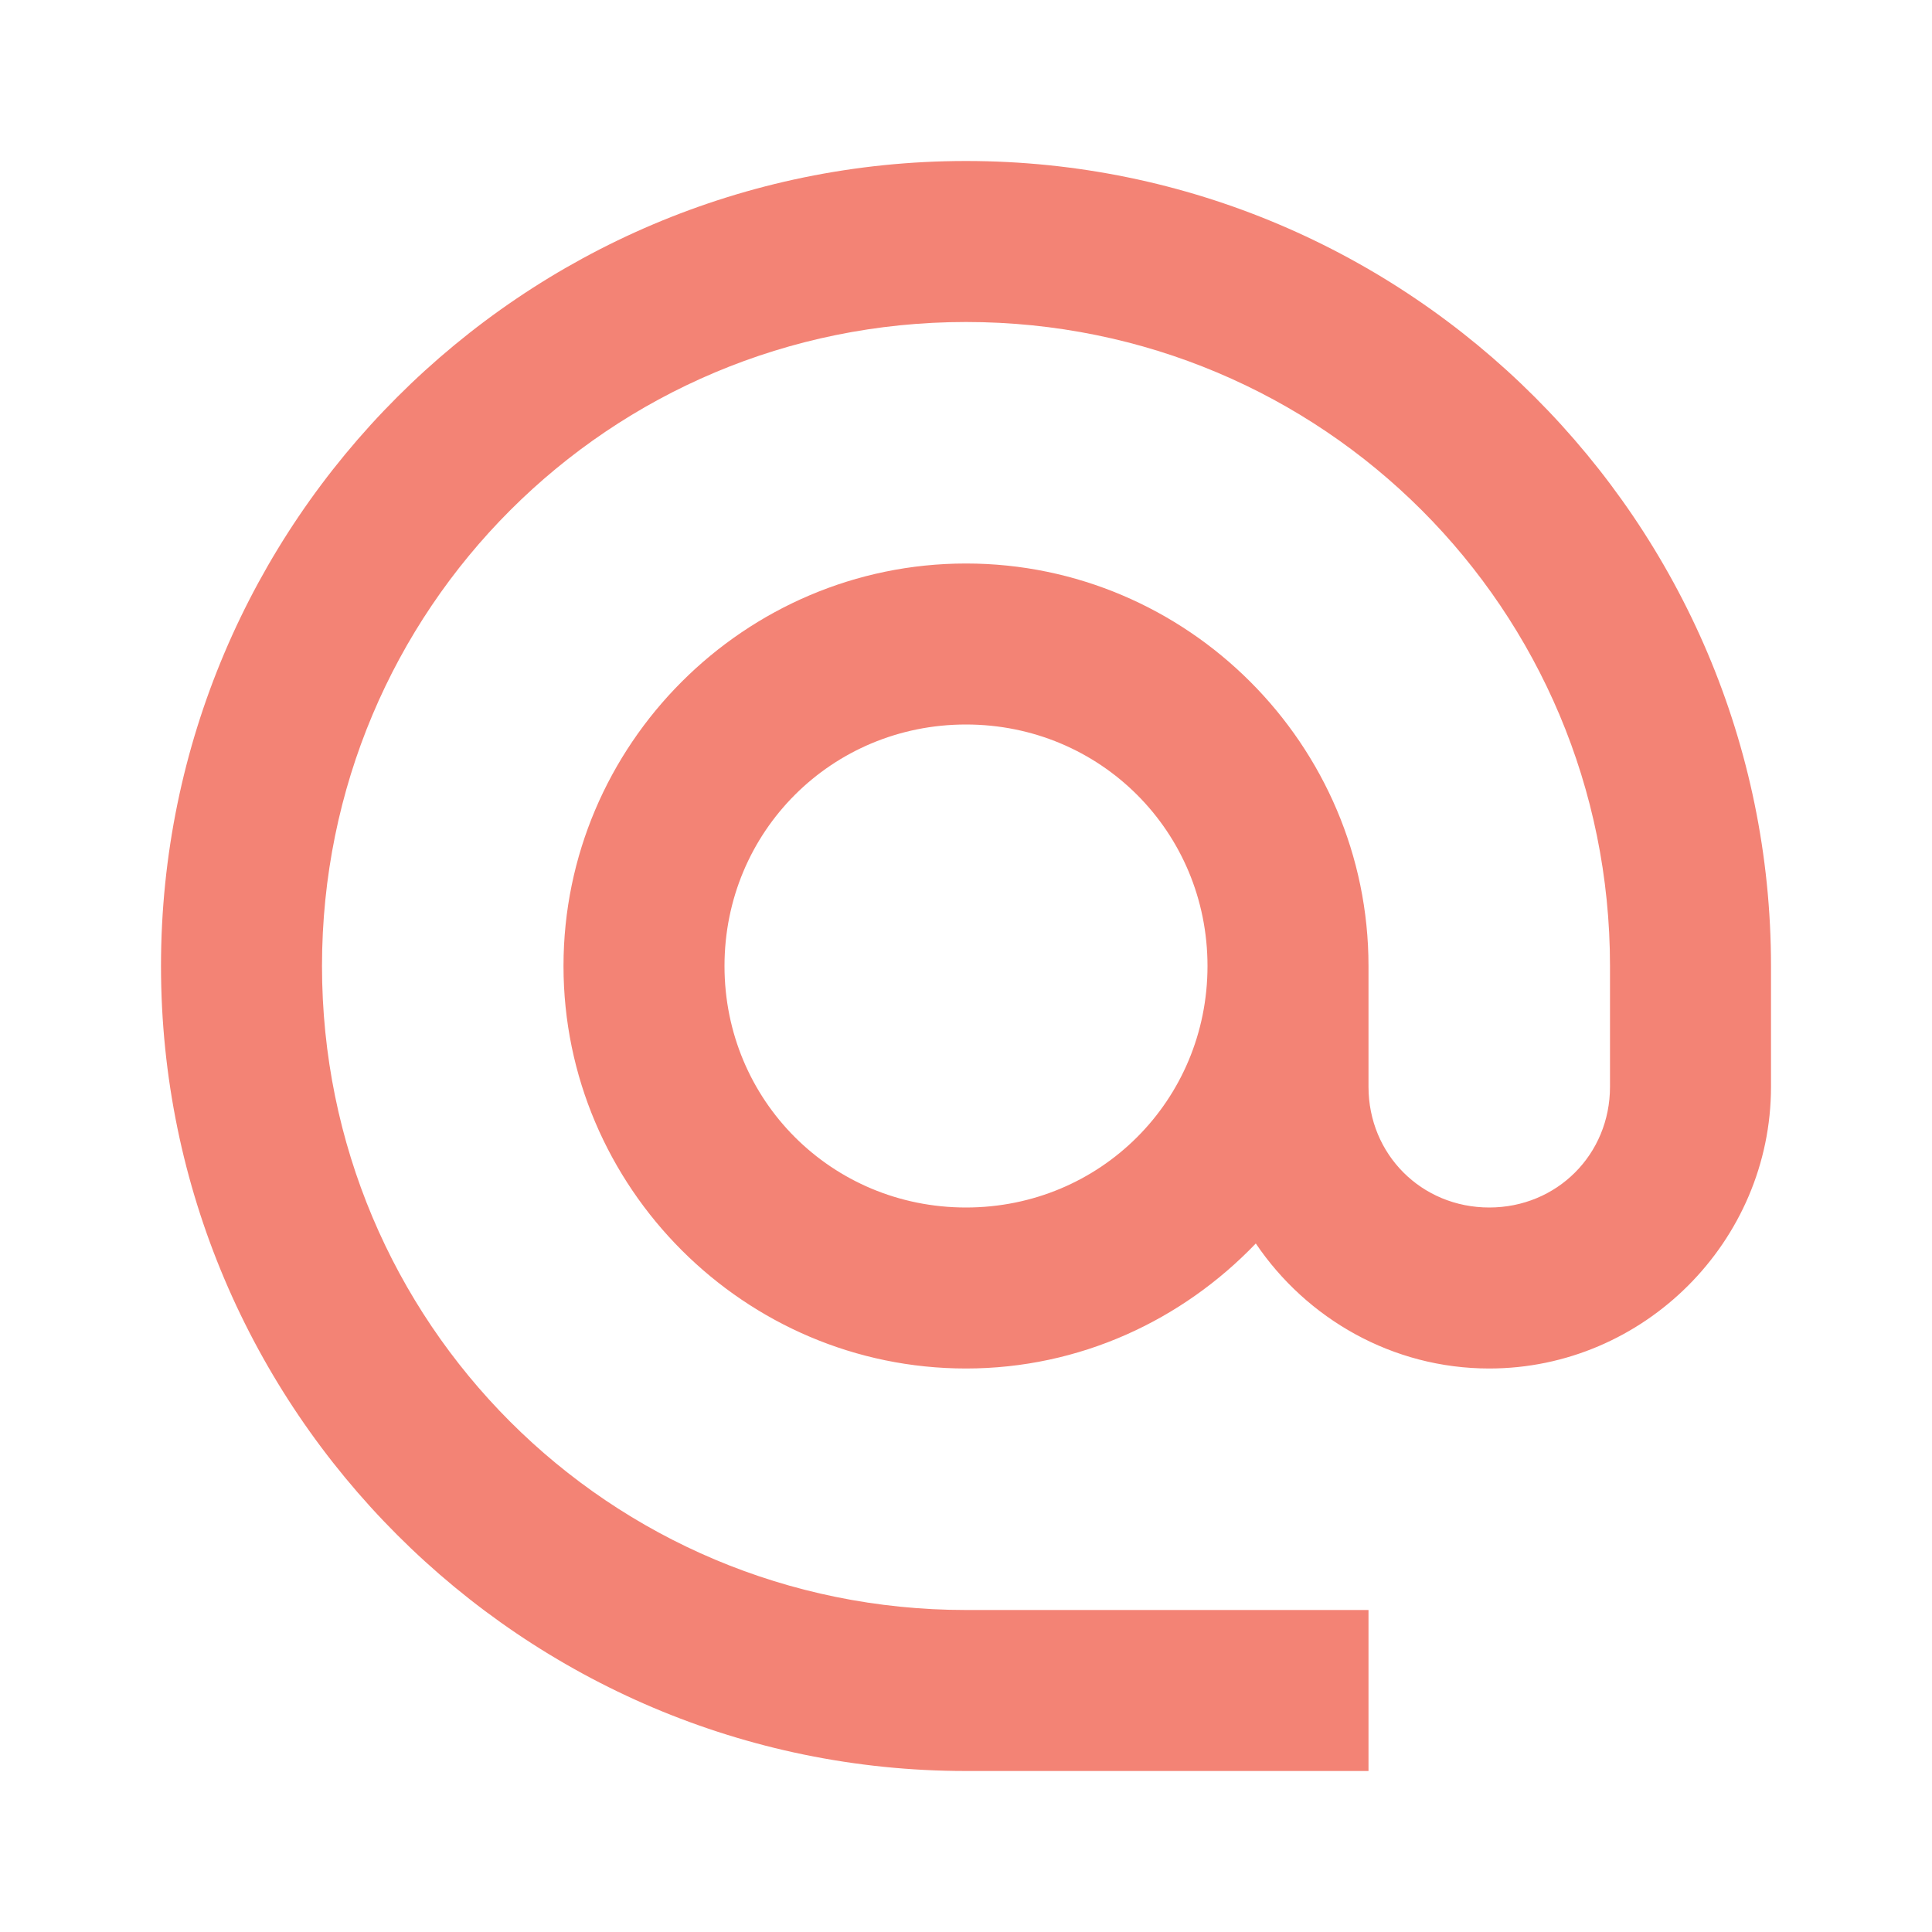
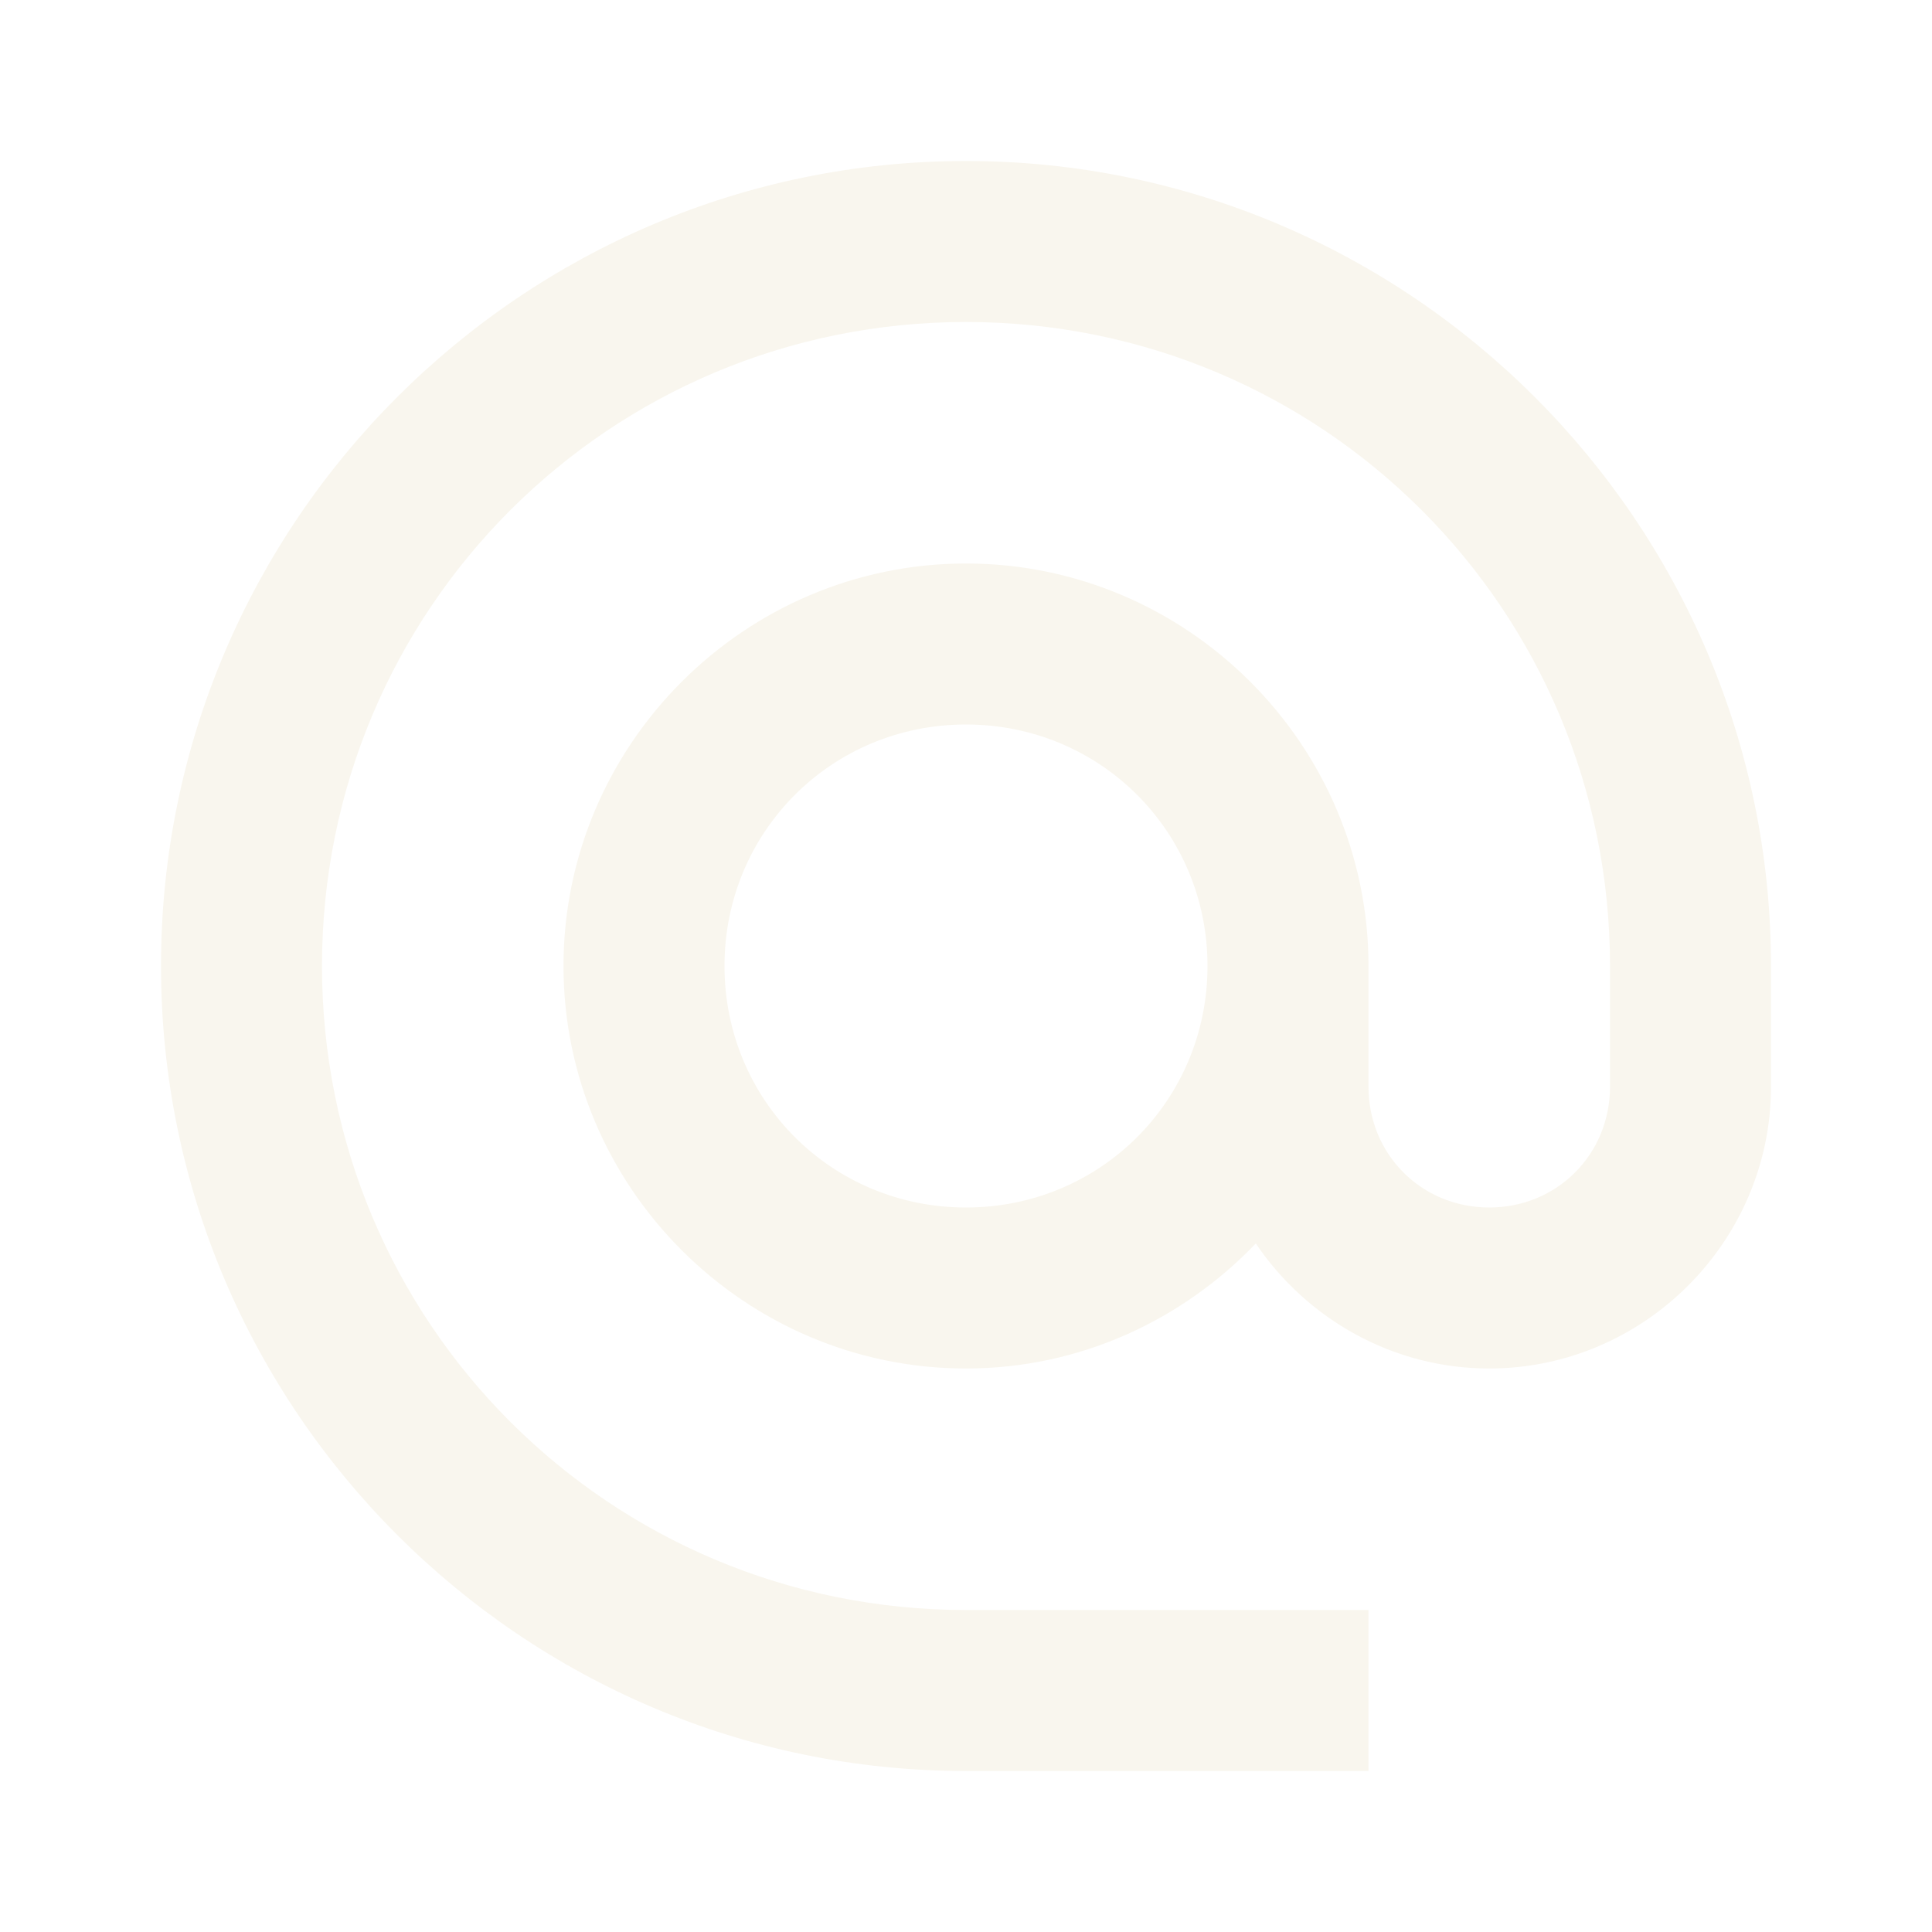
- <svg xmlns="http://www.w3.org/2000/svg" fill="#F38375" viewBox="0 0 24 24" width="70px" height="70px">
+ <svg xmlns="http://www.w3.org/2000/svg" fill="#F9F6EE" viewBox="0 0 24 24" width="70px" height="70px">
  <path d="M 12 2 C 6.489 2 2 6.489 2 12 C 2 17.511 6.489 22 12 22 L 17 22 L 17 20 L 12 20 C 7.569 20 4 16.431 4 12 C 4 7.569 7.569 4 12 4 C 16.431 4 20 7.569 20 12 L 20 13.5 C 20 14.341 19.341 15 18.5 15 C 17.659 15 17 14.341 17 13.5 L 17 12 C 17 9.25 14.75 7 12 7 C 9.25 7 7 9.25 7 12 C 7 14.75 9.25 17 12 17 C 13.414 17 14.688 16.399 15.6 15.447 C 16.231 16.381 17.298 17 18.5 17 C 20.421 17 22 15.421 22 13.5 L 22 12 C 22 6.489 17.511 2 12 2 z M 12 9 C 13.669 9 15 10.331 15 12 C 15 13.669 13.669 15 12 15 C 10.331 15 9 13.669 9 12 C 9 10.331 10.331 9 12 9 z" />
</svg>
